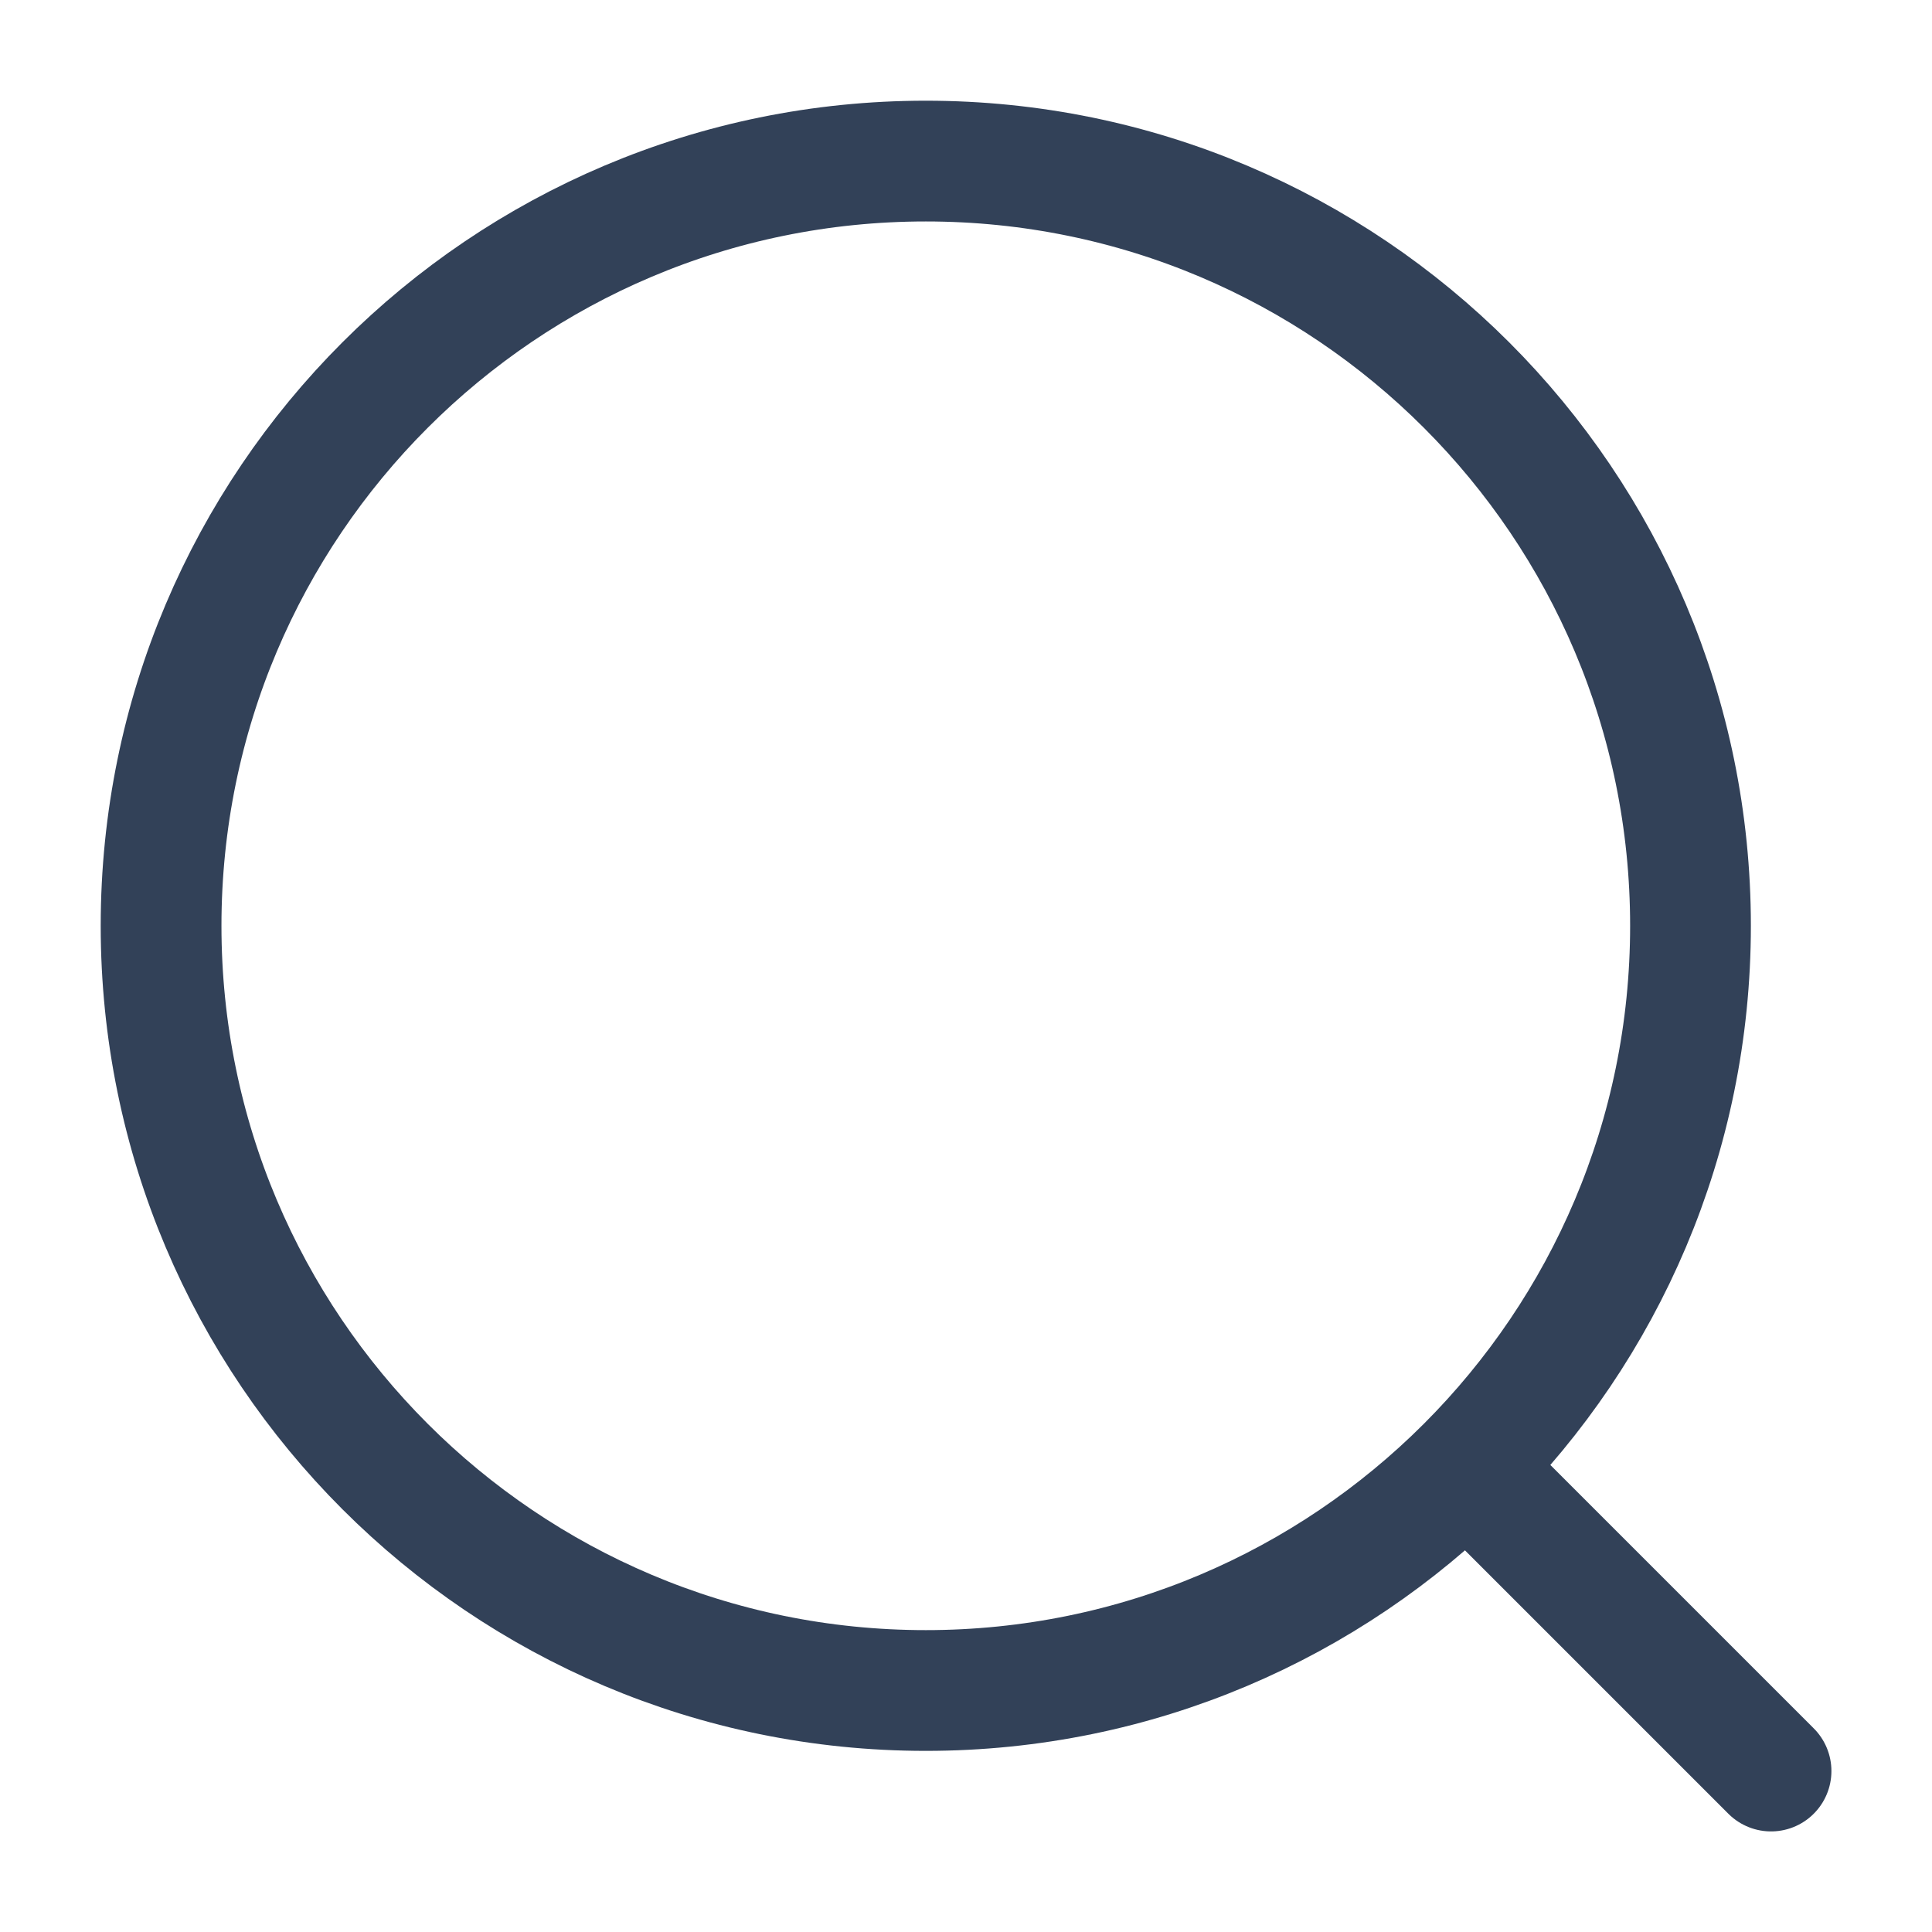
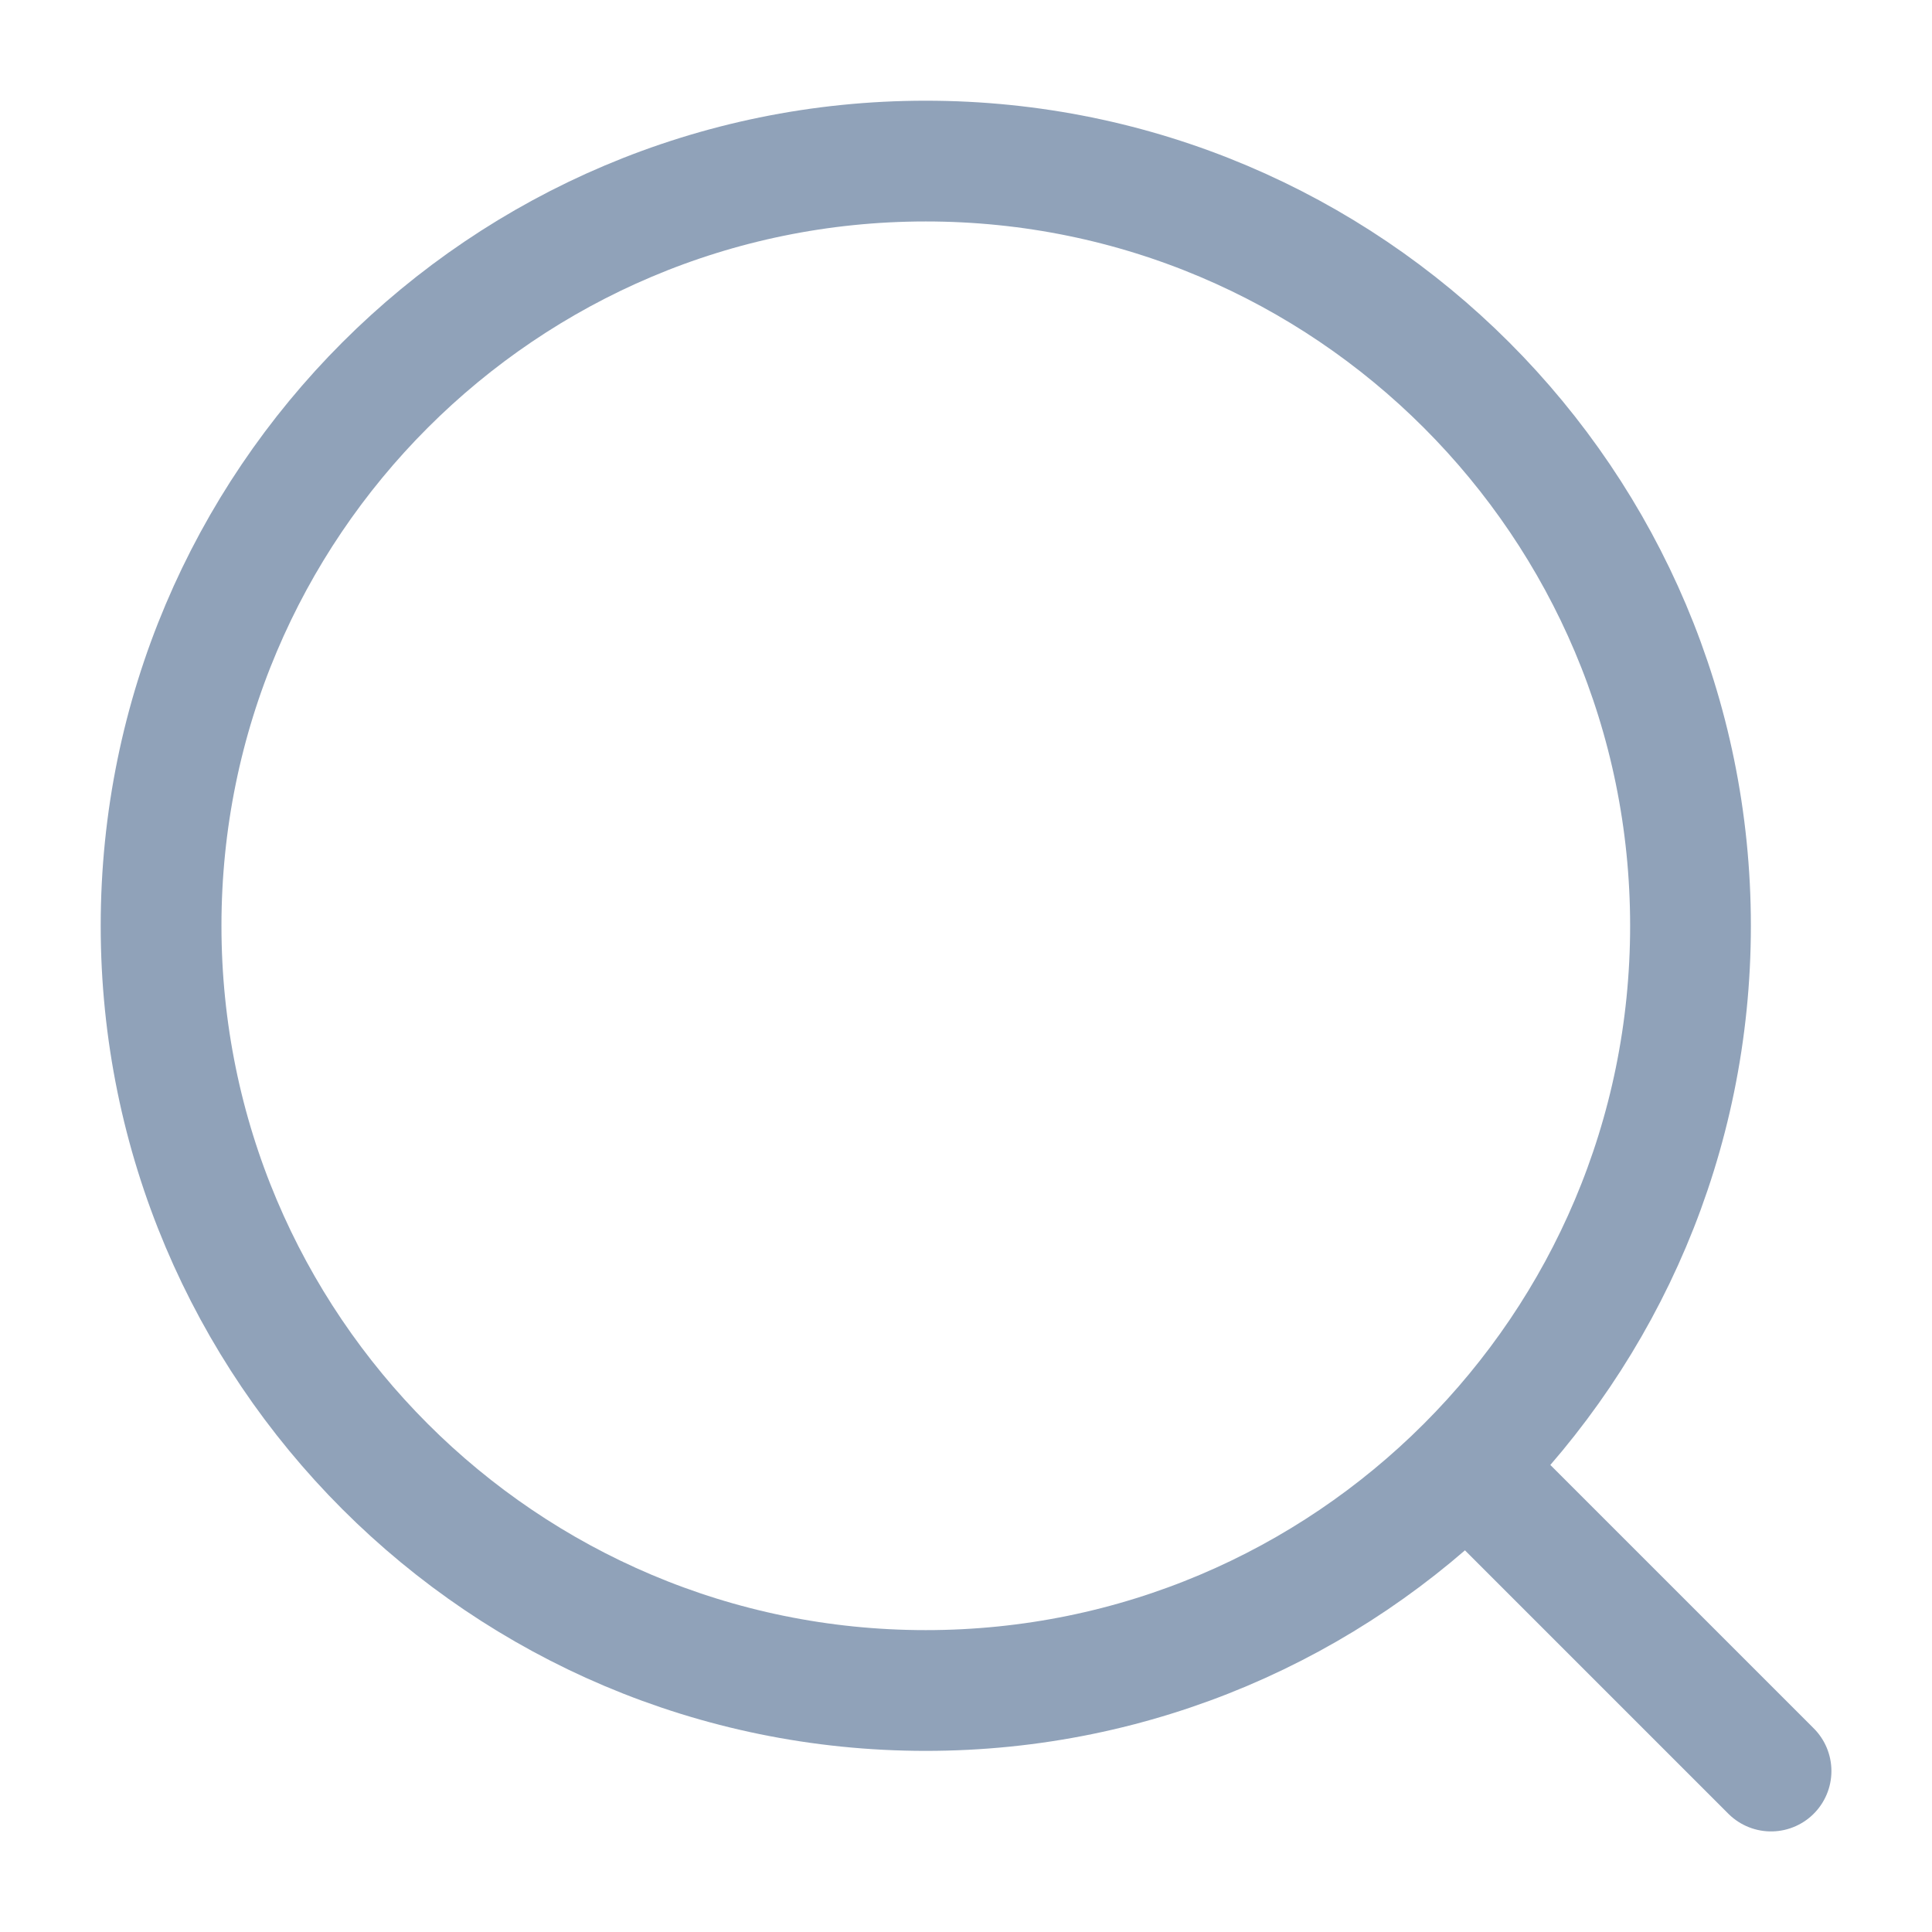
<svg xmlns="http://www.w3.org/2000/svg" width="16" height="16" viewBox="0 0 16 16" fill="none">
-   <path d="M12.333 12.333L14.667 14.667" stroke="#324158" stroke-linecap="round" />
-   <circle cx="7.667" cy="7.667" r="6.333" stroke="#324158" />
+   <path d="M12.333 12.333L14.667 14.667" stroke="#90A2B9" stroke-linecap="round" />
+   <circle cx="7.667" cy="7.667" r="6.333" stroke="#90A2B9" />
</svg>
